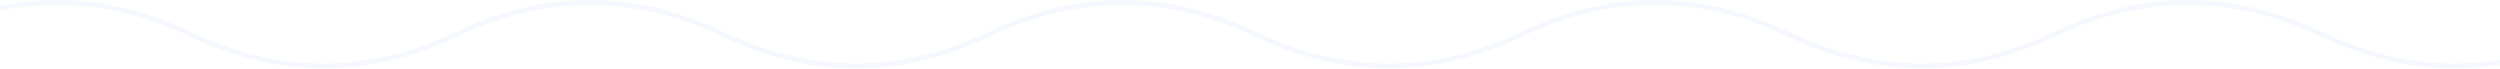
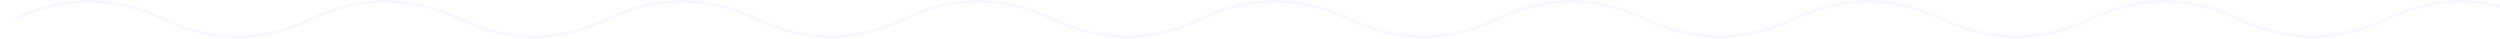
- <svg xmlns="http://www.w3.org/2000/svg" width="1024" height="28" viewBox="0 0 1024 28" fill="none">
+ <svg xmlns="http://www.w3.org/2000/svg" width="1840" height="28" viewBox="0 0 10 28" fill="none">
  <path d="M-904 14C-867.633 -3.333 -831.267 -3.333 -794.9 14C-758.533 31.333 -722.167 31.333 -685.8 14C-649.433 -3.333 -613.067 -3.333 -576.7 14C-540.333 31.333 -503.967 31.333 -467.6 14C-431.233 -3.333 -394.867 -3.333 -358.5 14C-322.133 31.333 -285.767 31.333 -249.4 14C-213.033 -3.333 -176.667 -3.333 -140.3 14C-103.933 31.333 -67.567 31.333 -31.2 14C5.167 -3.333 41.533 -3.333 77.9 14C114.267 31.333 150.633 31.333 187 14C223.367 -3.333 259.733 -3.333 296.1 14C332.467 31.333 368.833 31.333 405.2 14C441.567 -3.333 477.933 -3.333 514.3 14C550.667 31.333 587.033 31.333 623.4 14C659.767 -3.333 696.133 -3.333 732.5 14C768.867 31.333 805.233 31.333 841.6 14C877.967 -3.333 914.333 -3.333 950.7 14C987.067 31.333 1023.43 31.333 1059.8 14C1096.17 -3.333 1132.53 -3.333 1168.9 14C1205.27 31.333 1241.63 31.333 1278 14" stroke="#F5F9FF" stroke-width="2" />
</svg>
